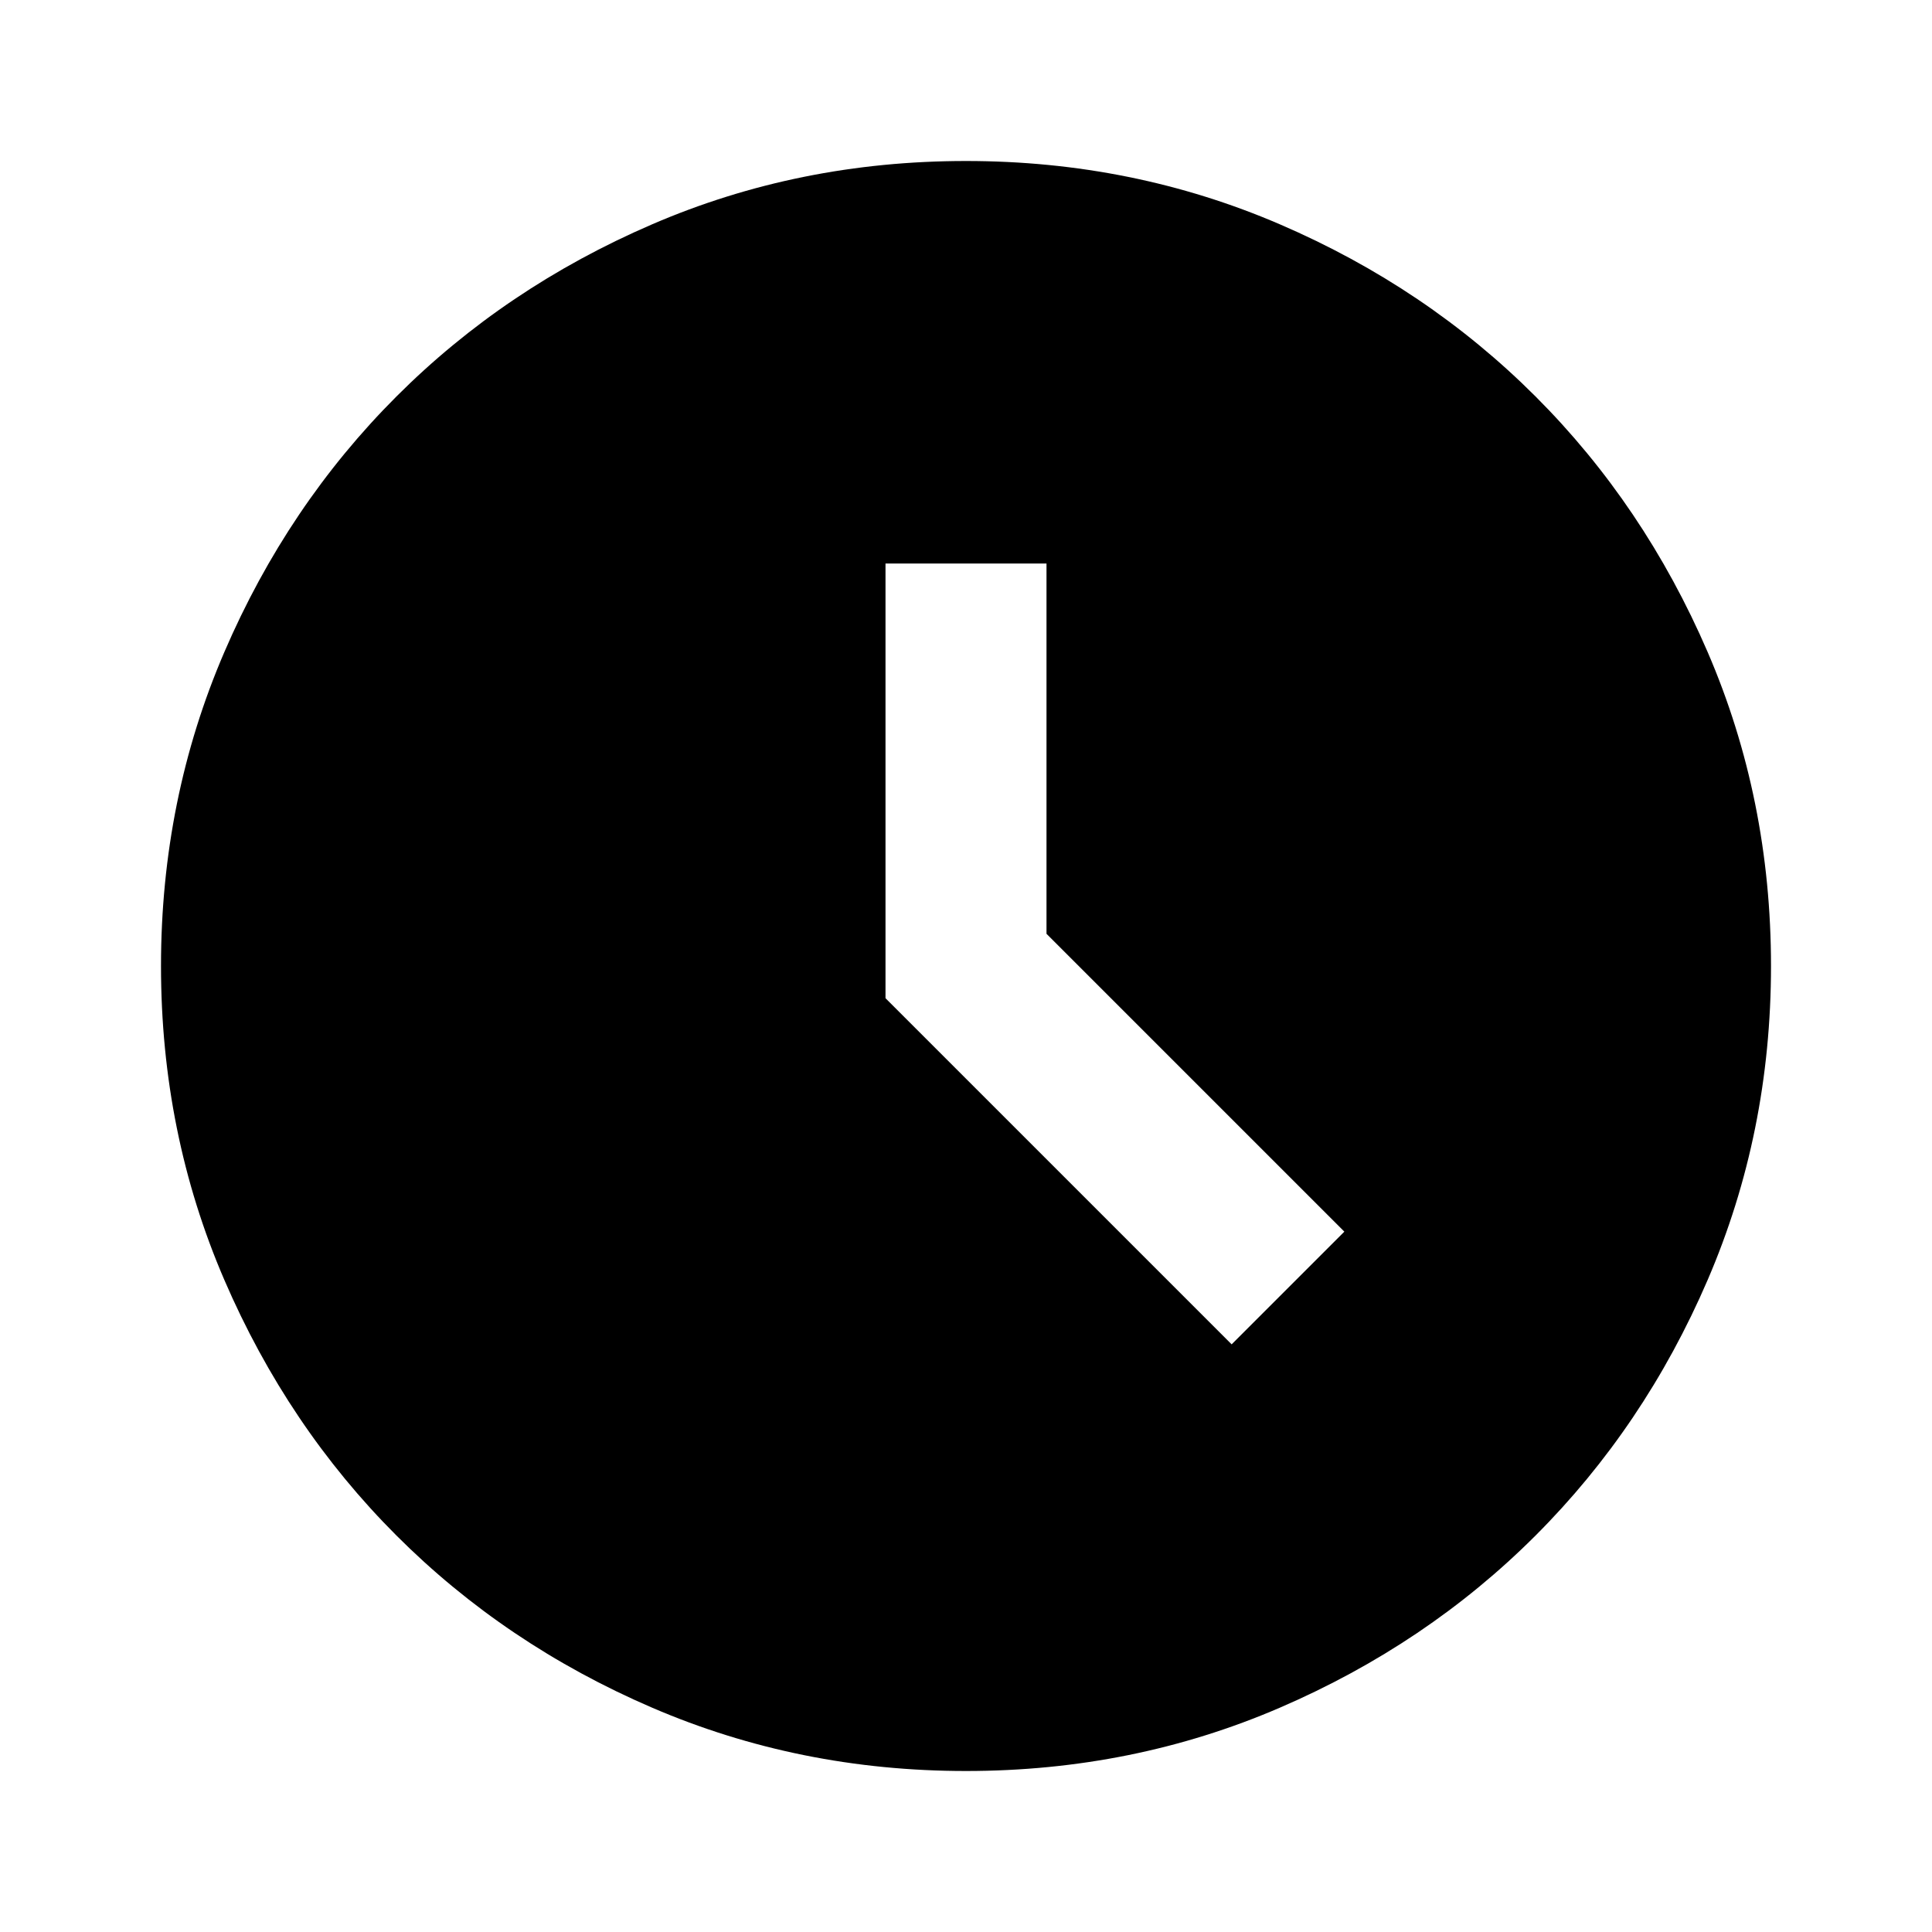
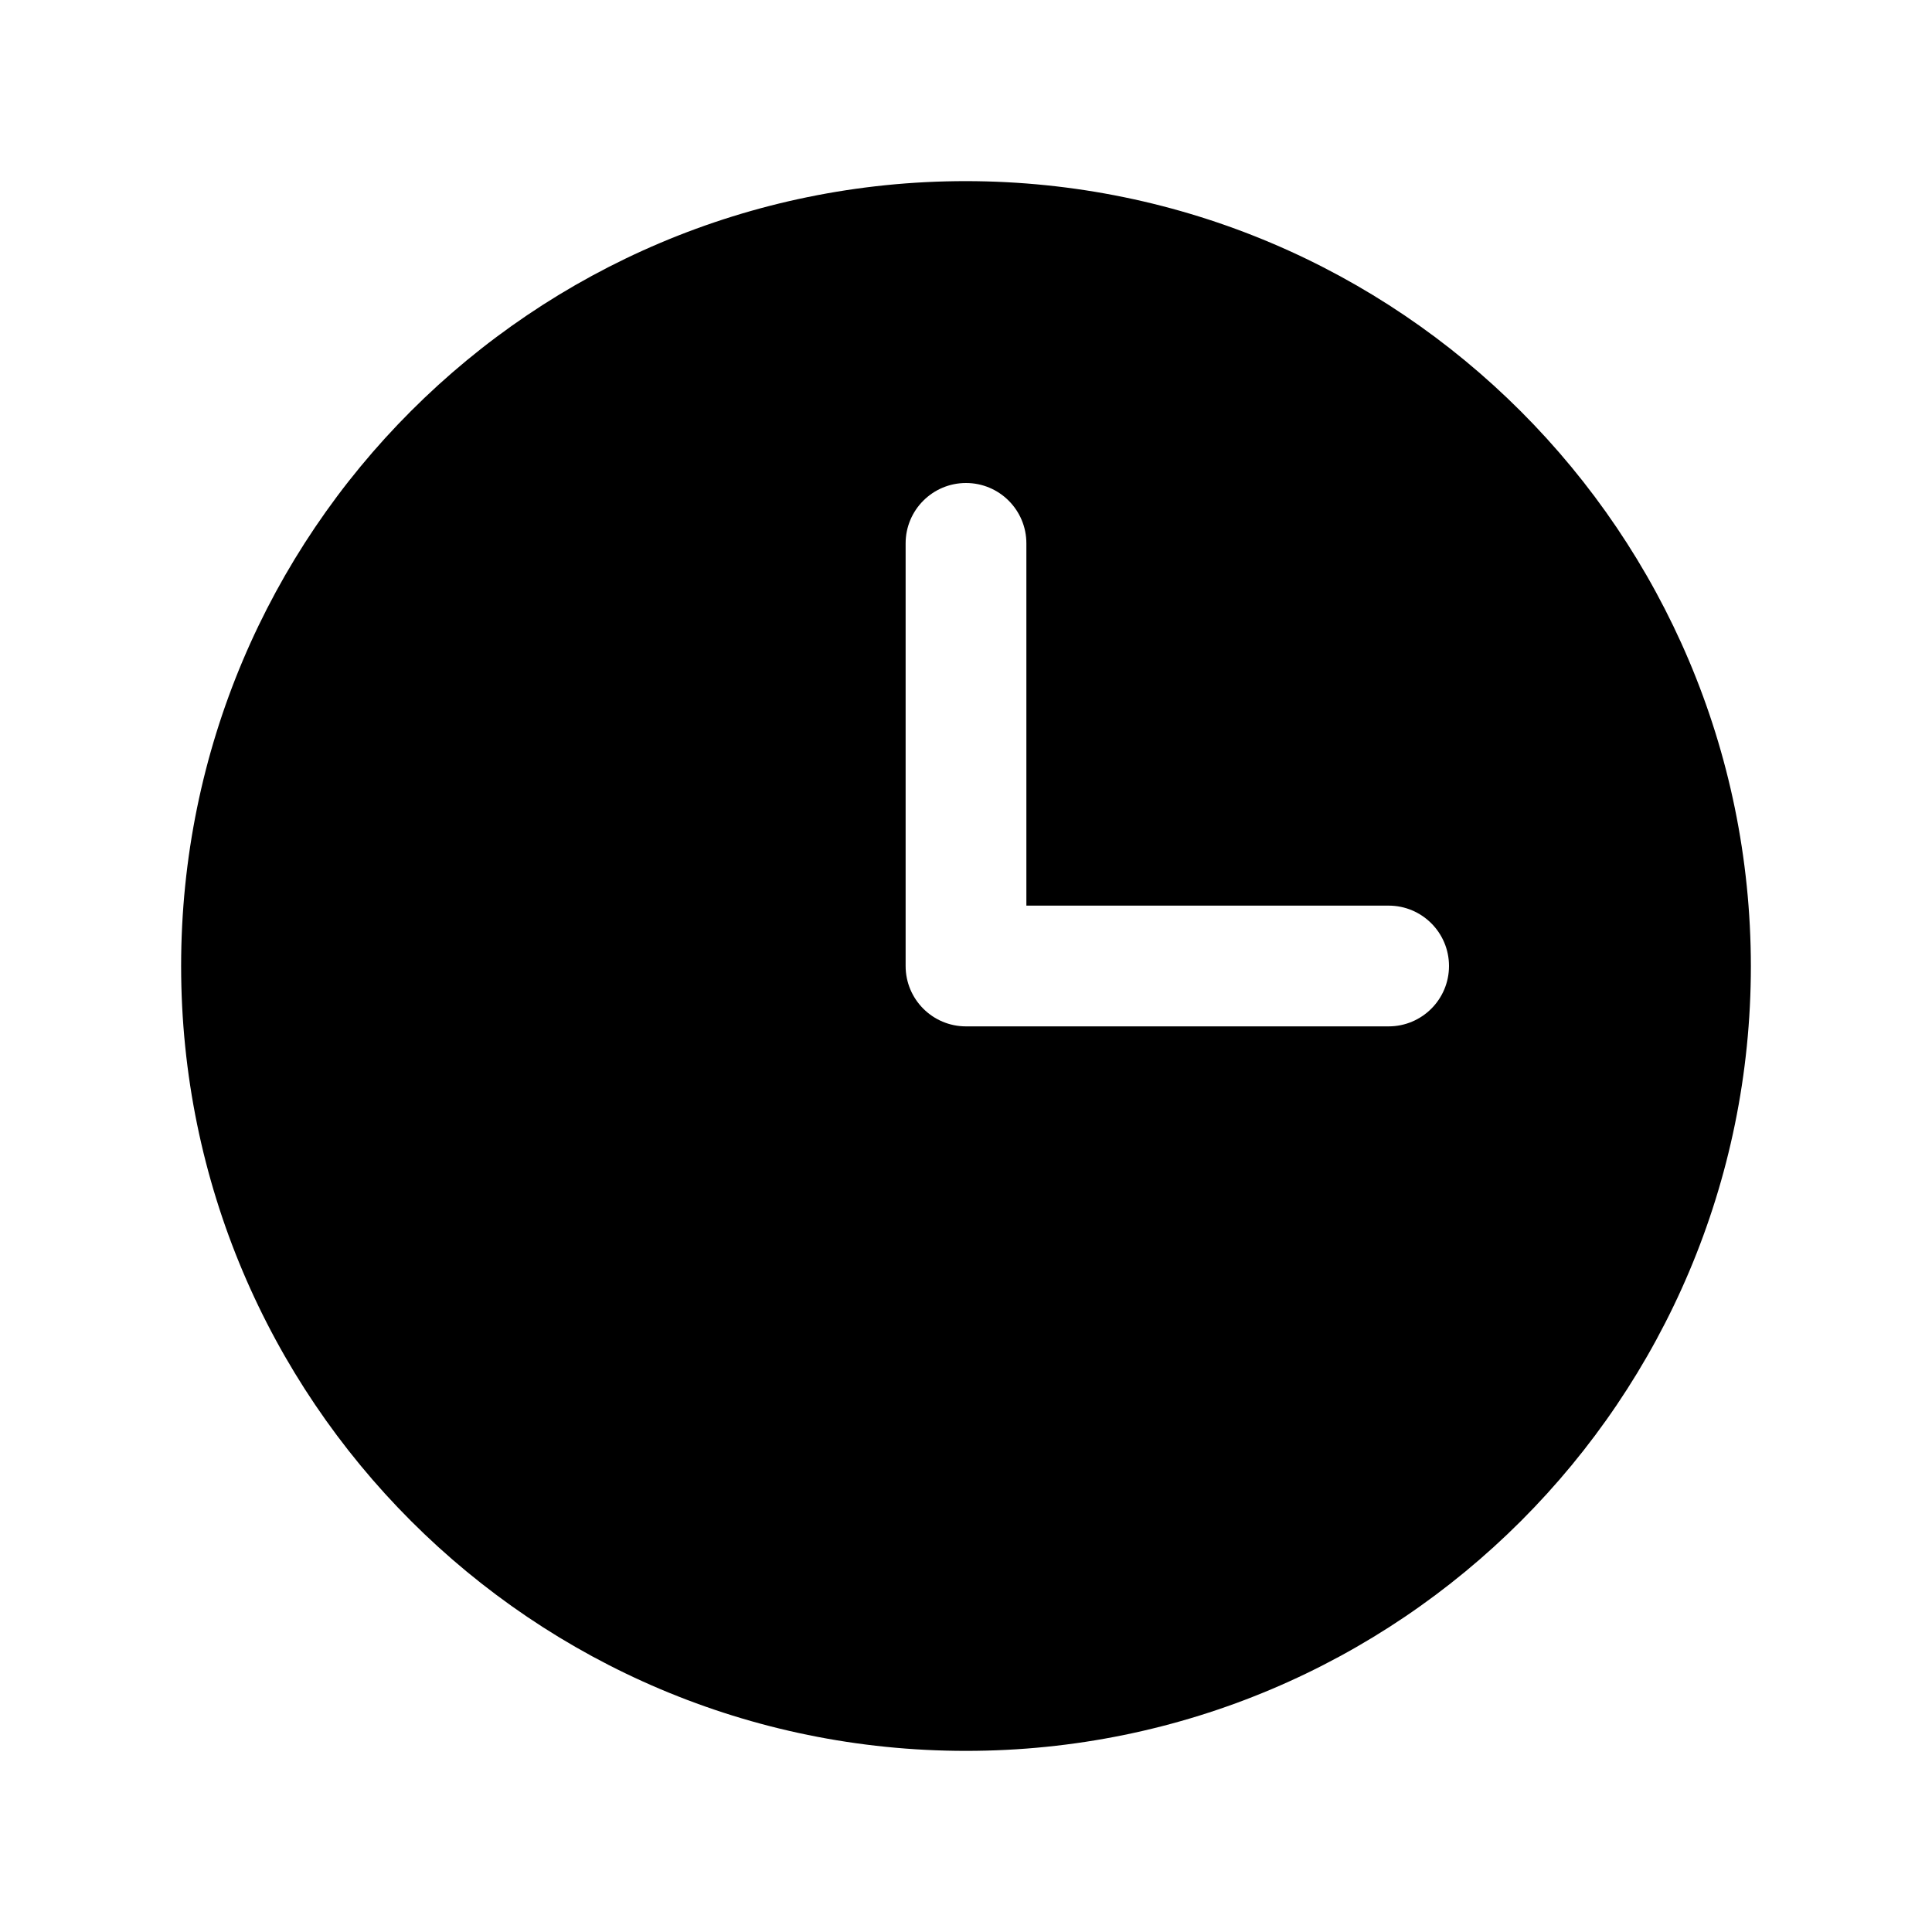
- <svg xmlns="http://www.w3.org/2000/svg" viewBox="0 0 24 24">
-   <path d="m15.3 16.7 1.4-1.4-3.7-3.7v-4.6h-2v5.4zm-3.3 5.3c-1.383 0-2.683-.263-3.9-.787s-2.275-1.238-3.175-2.138-1.613-1.958-2.138-3.175-.787-2.517-.787-3.9.263-2.683.787-3.9 1.238-2.275 2.138-3.175 1.958-1.613 3.175-2.138 2.517-.787 3.9-.787 2.683.263 3.9.787 2.275 1.238 3.175 2.138 1.613 1.958 2.138 3.175.787 2.517.787 3.9-.263 2.683-.787 3.9-1.238 2.275-2.138 3.175-1.958 1.613-3.175 2.138-2.517.787-3.9.787z" />
+ <svg xmlns="http://www.w3.org/2000/svg" viewBox="0 0 24 24" fill="currentColor">
+   <g transform="scale(0.09375)">
+     <path d="M128,24A104,104,0,1,0,232,128,104.11,104.11,0,0,0,128,24Zm56,112H128a8,8,0,0,1-8-8V72a8,8,0,0,1,16,0v48h48a8,8,0,0,1,0,16Z" />
+   </g>
</svg>
